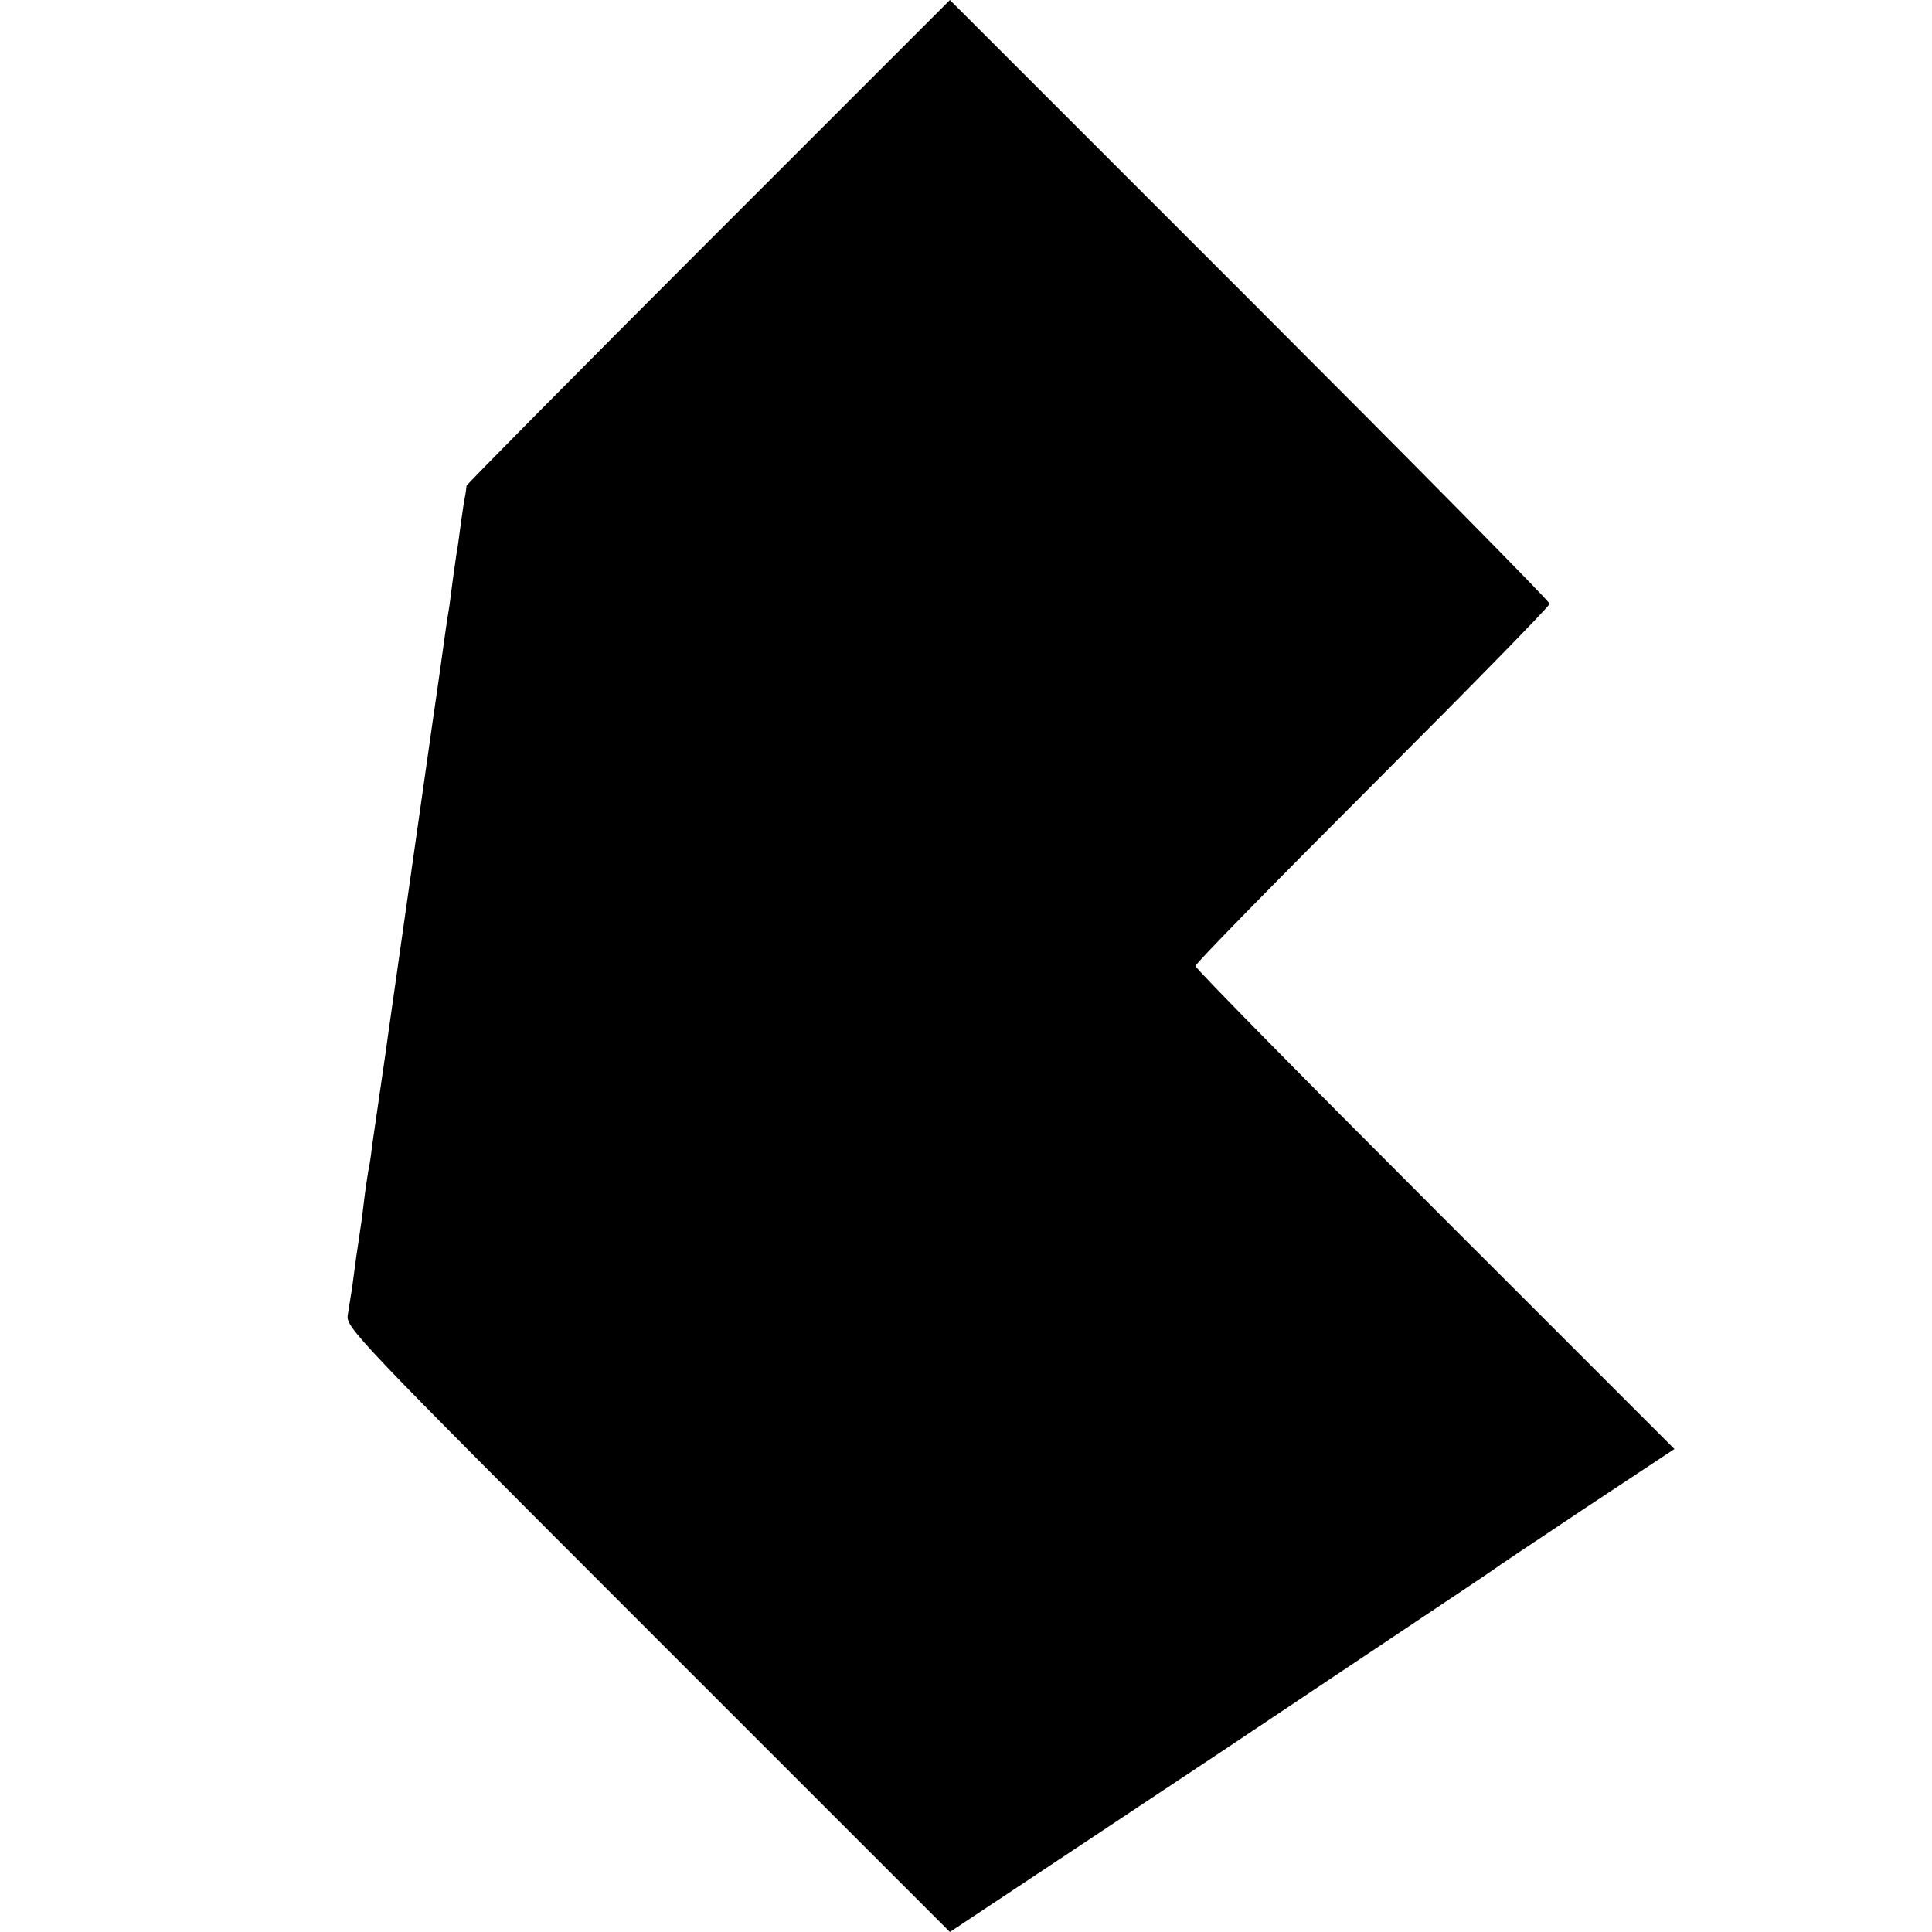
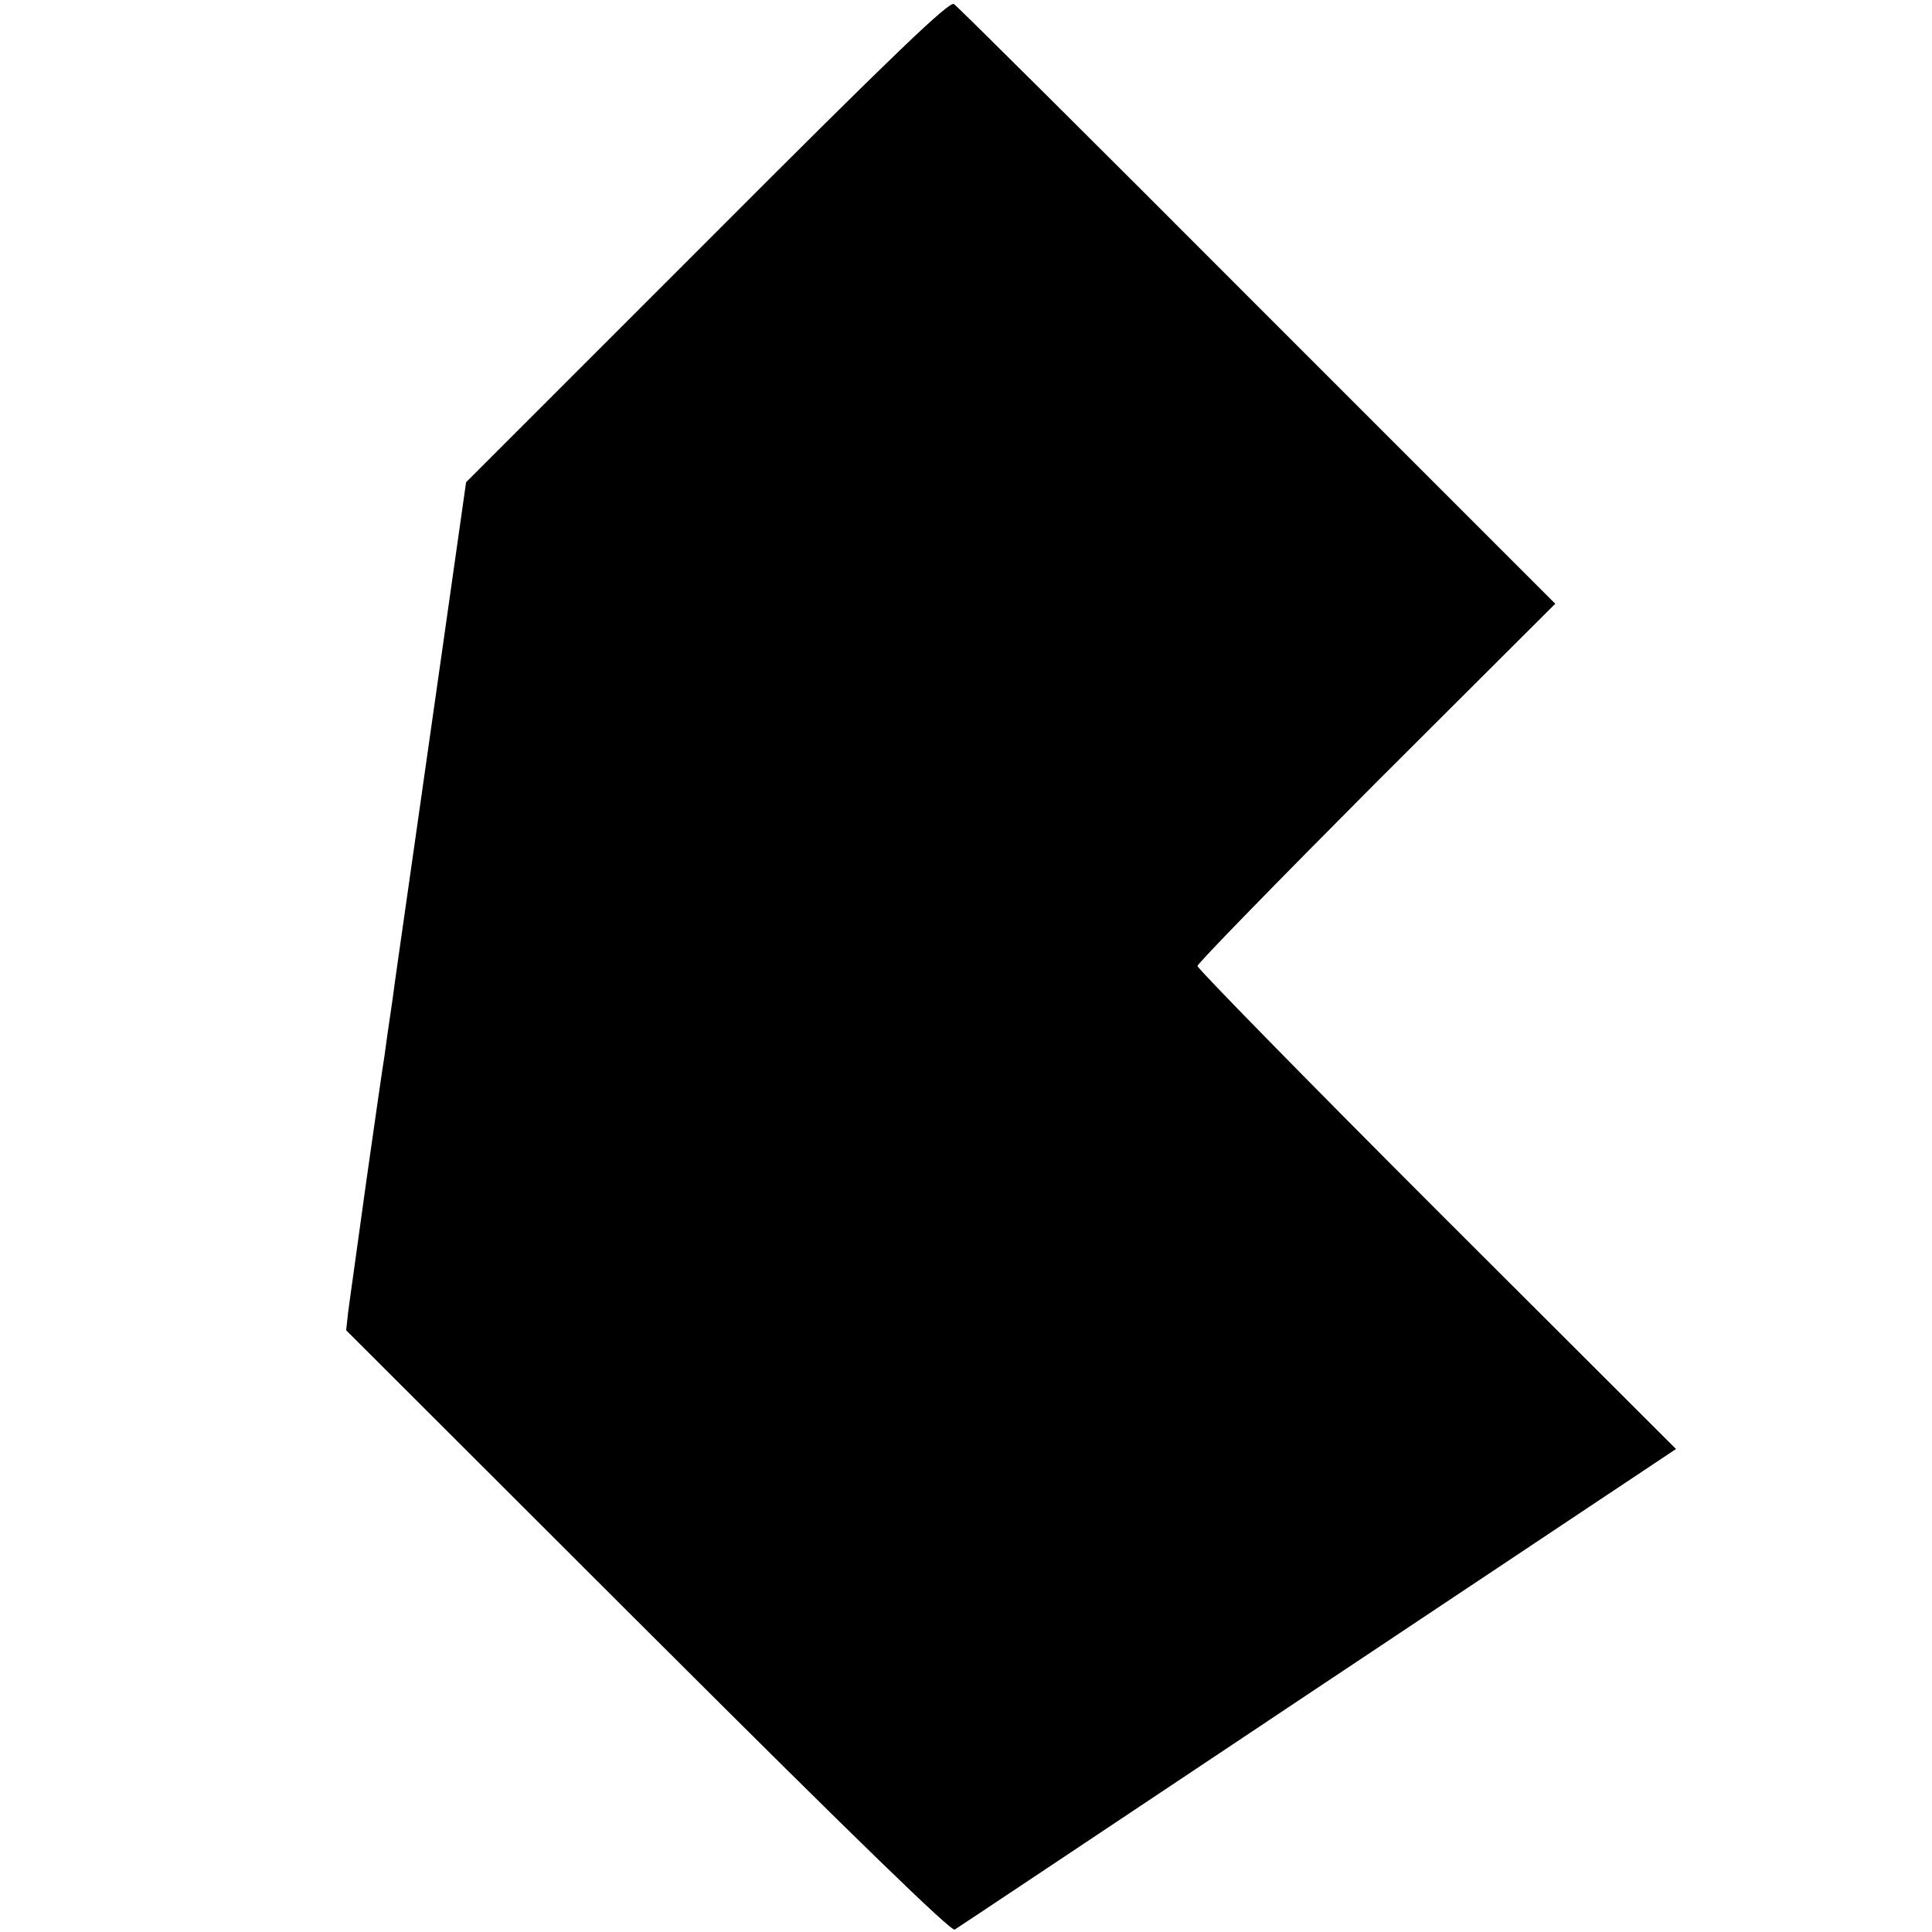
<svg xmlns="http://www.w3.org/2000/svg" version="1.0" width="480pt" height="480pt" viewBox="0 0 480 480" preserveAspectRatio="xMidYMid meet">
  <g transform="translate(0,480) scale(0.1,-0.1)" fill="#000000" stroke="none">
-     <path d="M1760 4200 c-330 -330 -600 -603 -601 -607 0 -5 -2 -15 -3 -23 -2 -8 -7 -40 -11 -70 -4 -30 -8 -62 -10 -70 -1 -8 -6 -40 -10 -70 -4 -30 -8 -64 -10 -75 -4 -21 -13 -88 -21 -145 -6 -44 -13 -90 -19 -132 -4 -27 -95 -667 -110 -773 -2 -16 -11 -79 -20 -140 -9 -60 -18 -126 -21 -145 -2 -20 -6 -46 -9 -59 -2 -13 -7 -44 -10 -70 -3 -25 -7 -59 -10 -76 -2 -16 -7 -47 -10 -68 -3 -20 -7 -54 -10 -75 -3 -20 -8 -51 -11 -69 -5 -31 18 -55 746 -783 l750 -750 673 447 c369 247 674 450 677 453 3 3 105 71 228 153 l222 147 -595 595 c-327 327 -595 599 -595 605 0 6 198 208 440 450 242 242 440 444 440 450 0 6 -335 345 -745 755 l-745 745 -600 -600z" />
+     <path d="M1756 4200 l-598 -598 -58 -408 c-32 -225 -61 -427 -64 -449 -3 -22 -12 -85 -20 -140 -8 -55 -17 -118 -20 -140 -3 -22 -13 -89 -21 -150 -9 -60 -18 -123 -20 -140 -3 -16 -23 -156 -45 -310 -21 -154 -42 -300 -45 -325 l-5 -45 749 -748 c523 -522 754 -746 763 -741 7 4 413 275 902 601 l890 593 -595 594 c-327 327 -594 600 -594 606 0 6 200 211 444 456 l445 444 -740 740 c-406 407 -746 745 -754 750 -12 7 -147 -122 -614 -590z" />
  </g>
</svg>
